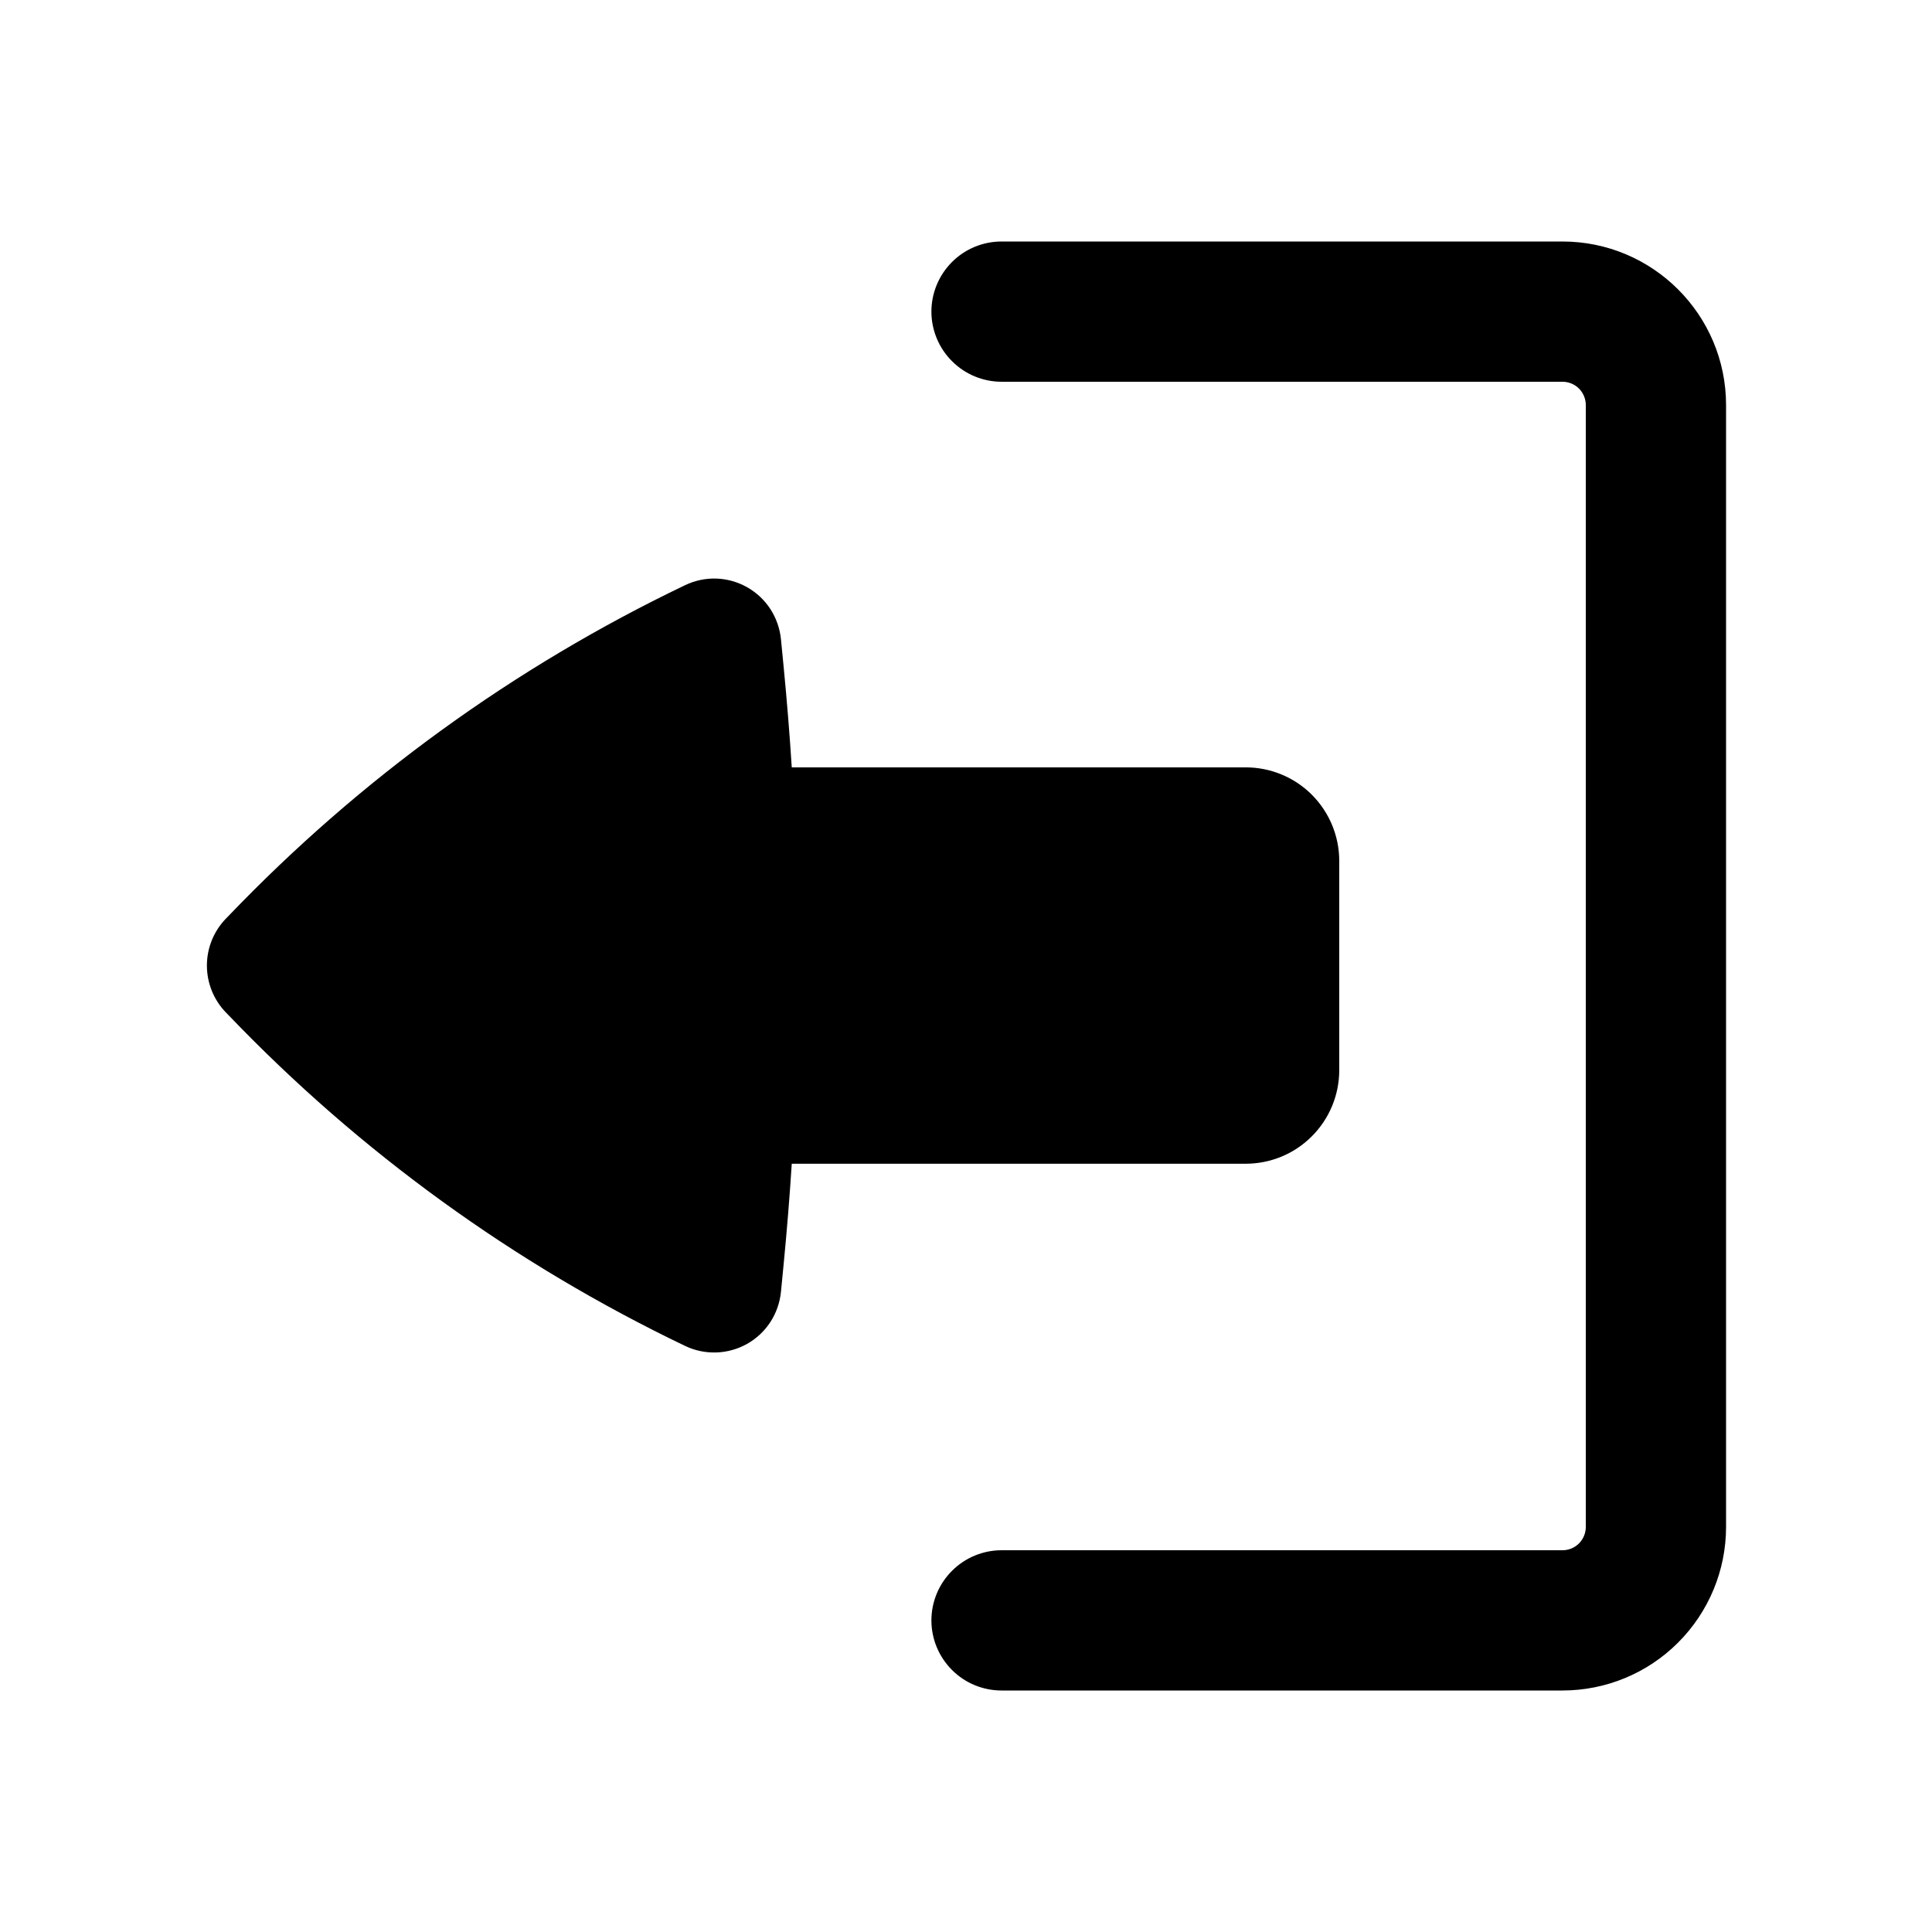
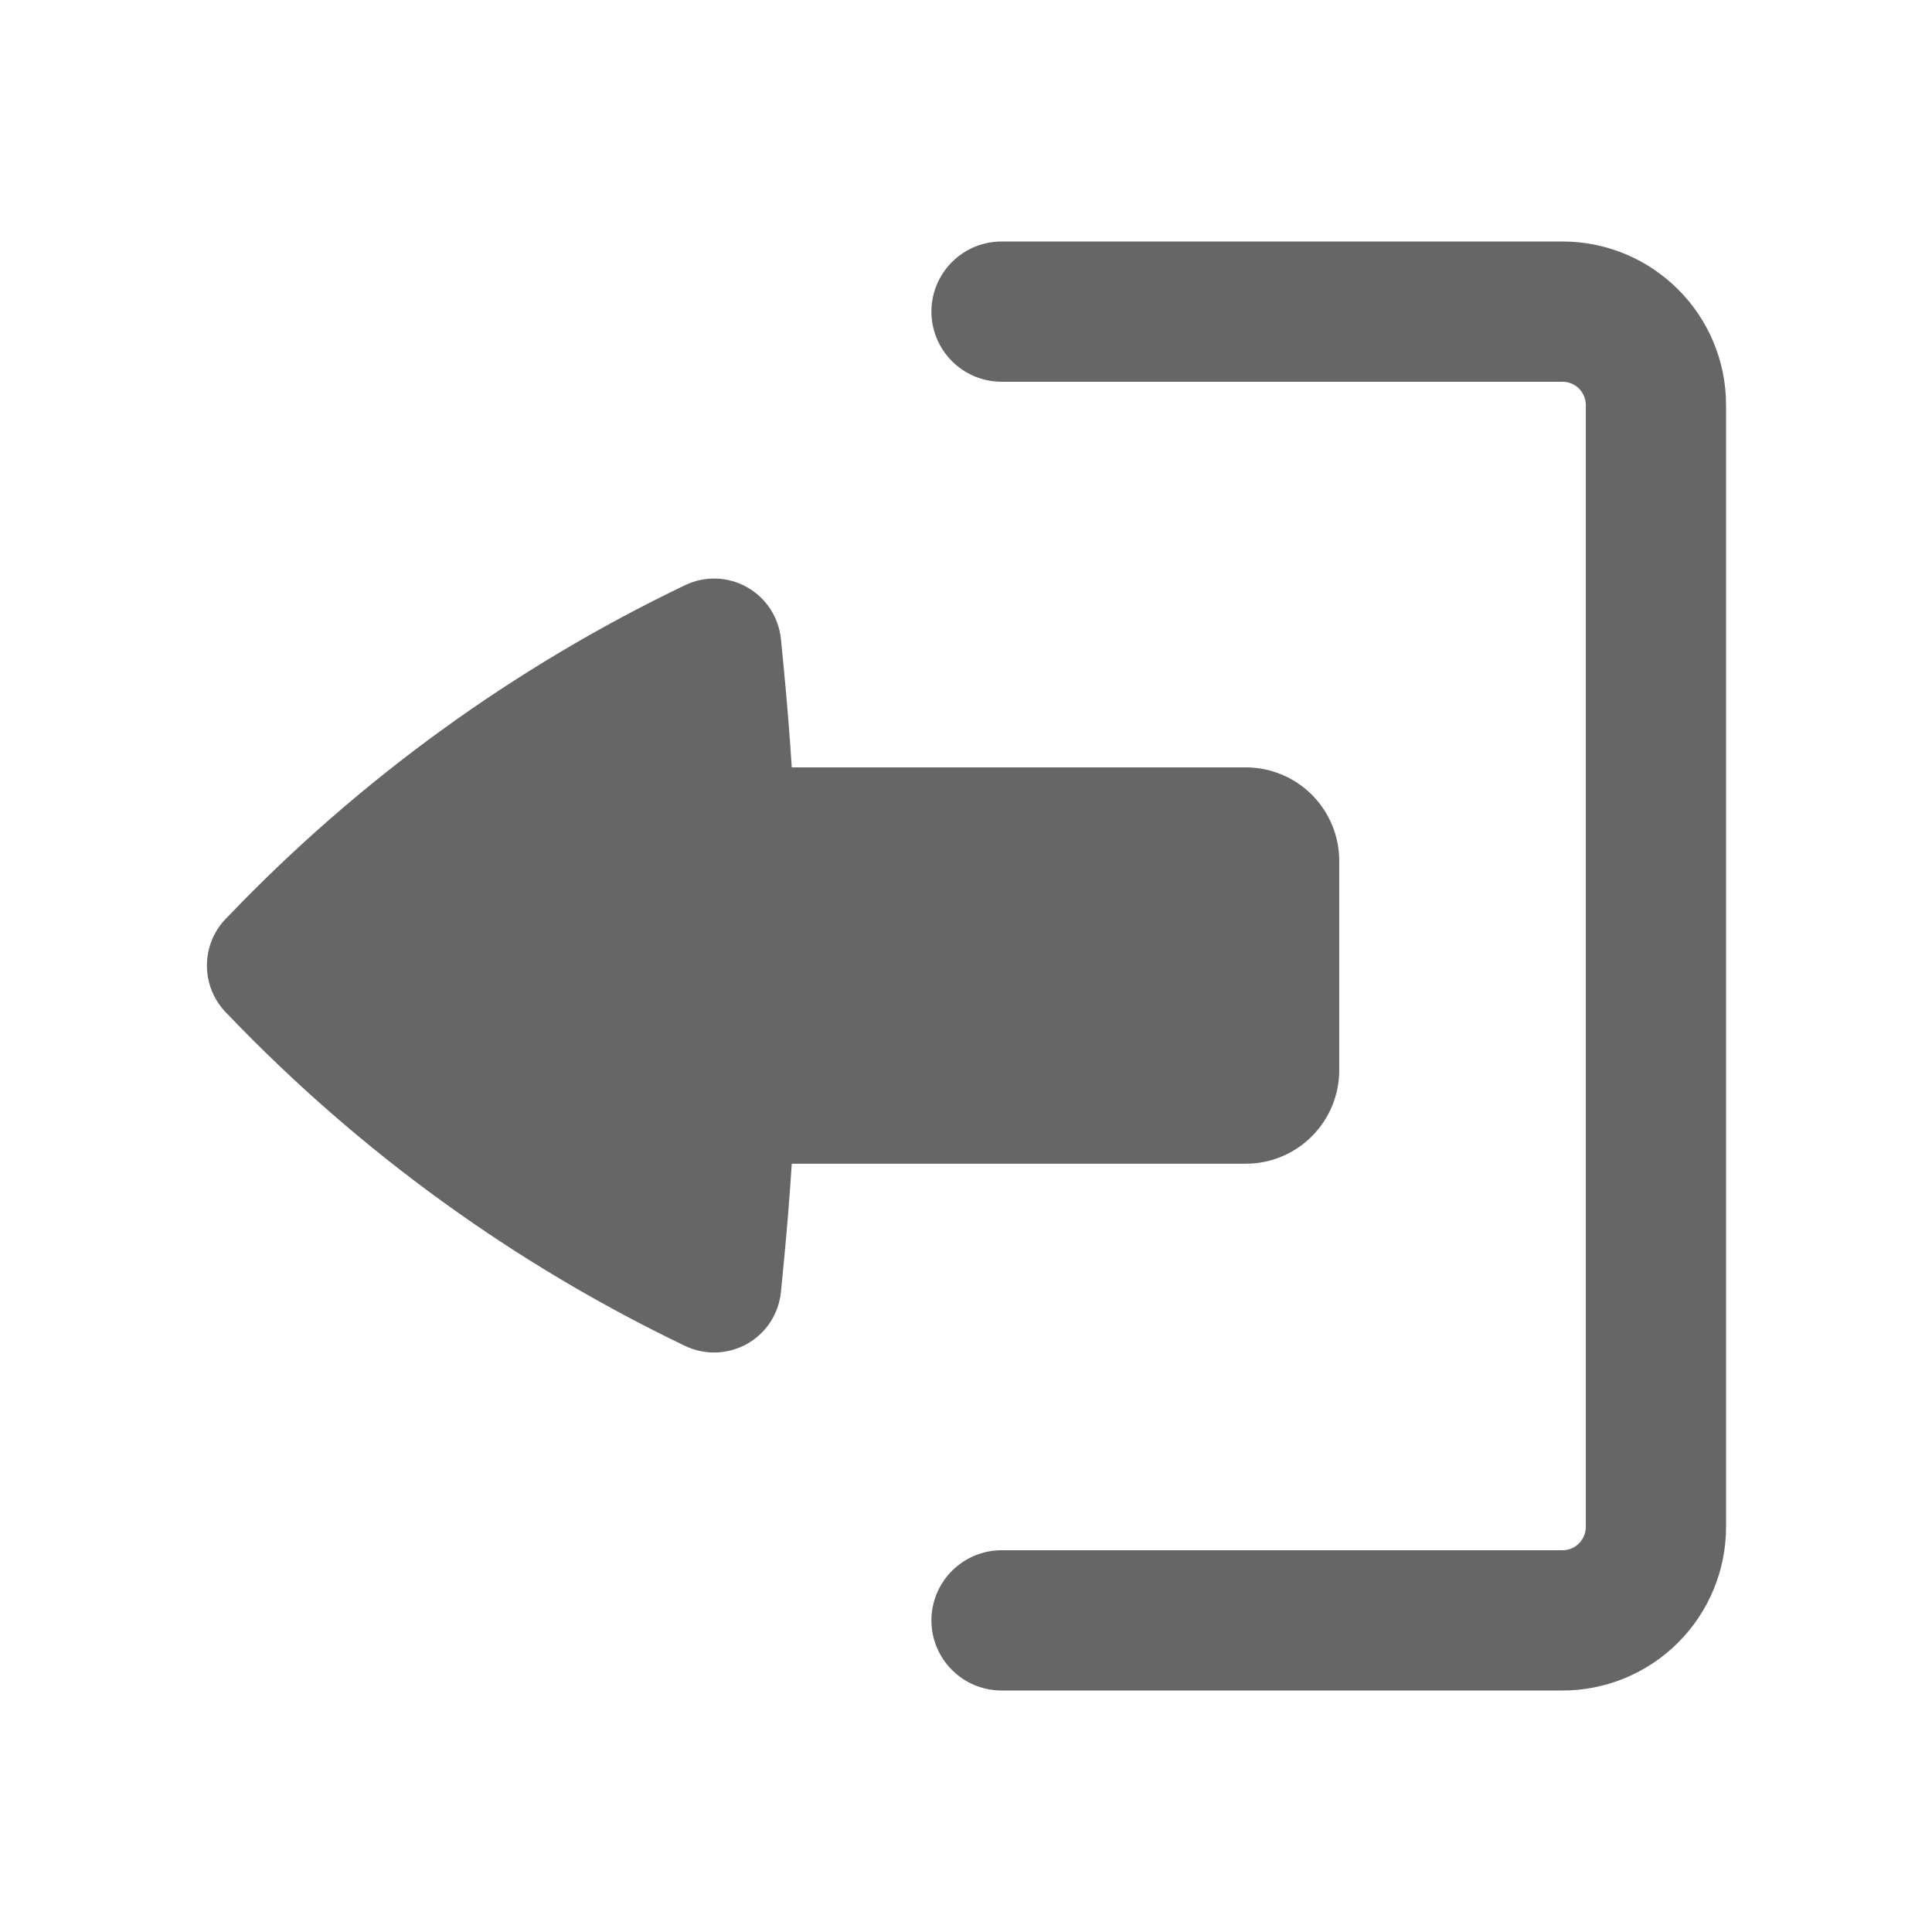
- <svg xmlns="http://www.w3.org/2000/svg" width="32" height="32" viewBox="0 0 32 32" fill="none">
-   <path d="M15.427 26.839C15.427 26.531 15.55 26.235 15.768 26.018C15.985 25.8 16.281 25.677 16.589 25.677H25.879C25.982 25.677 26.08 25.637 26.153 25.564C26.225 25.491 26.266 25.393 26.266 25.29V6.71C26.266 6.607 26.225 6.509 26.153 6.436C26.08 6.363 25.982 6.323 25.879 6.323H16.589C16.281 6.323 15.985 6.2 15.768 5.982C15.55 5.765 15.427 5.469 15.427 5.161C15.427 4.853 15.55 4.558 15.768 4.34C15.985 4.122 16.281 4 16.589 4H25.879C27.375 4 28.589 5.214 28.589 6.71V25.29C28.589 26.009 28.303 26.698 27.795 27.206C27.287 27.715 26.598 28 25.879 28H16.589C16.281 28 15.985 27.878 15.768 27.66C15.55 27.442 15.427 27.147 15.427 26.839Z" fill="black" />
-   <path d="M22.182 17.727C22.182 18.137 22.018 18.531 21.728 18.821C21.438 19.112 21.044 19.275 20.633 19.275H13.114C13.079 19.826 13.034 20.374 12.981 20.925L12.935 21.398C12.917 21.576 12.857 21.747 12.76 21.897C12.662 22.047 12.53 22.171 12.374 22.259C12.218 22.346 12.044 22.395 11.865 22.401C11.686 22.407 11.509 22.37 11.348 22.293C8.517 20.936 5.955 19.08 3.784 16.813L3.737 16.765C3.538 16.557 3.427 16.28 3.427 15.992C3.427 15.704 3.538 15.428 3.737 15.22L3.784 15.172C5.955 12.905 8.517 11.048 11.348 9.692C11.509 9.615 11.686 9.577 11.865 9.583C12.044 9.589 12.218 9.638 12.374 9.726C12.53 9.814 12.662 9.938 12.76 10.088C12.857 10.238 12.917 10.409 12.935 10.587L12.981 11.059C13.034 11.609 13.079 12.159 13.114 12.71H20.633C21.044 12.71 21.438 12.873 21.728 13.163C22.018 13.454 22.182 13.847 22.182 14.258V17.727Z" fill="black" />
+ <svg xmlns="http://www.w3.org/2000/svg" width="32" height="32" viewBox="0 0 32 32">
+   <path d="M15.427 26.839C15.427 26.531 15.55 26.235 15.768 26.018C15.985 25.8 16.281 25.677 16.589 25.677H25.879C25.982 25.677 26.08 25.637 26.153 25.564C26.225 25.491 26.266 25.393 26.266 25.29V6.71C26.266 6.607 26.225 6.509 26.153 6.436C26.08 6.363 25.982 6.323 25.879 6.323H16.589C16.281 6.323 15.985 6.2 15.768 5.982C15.55 5.765 15.427 5.469 15.427 5.161C15.427 4.853 15.55 4.558 15.768 4.34C15.985 4.122 16.281 4 16.589 4H25.879C27.375 4 28.589 5.214 28.589 6.71V25.29C28.589 26.009 28.303 26.698 27.795 27.206C27.287 27.715 26.598 28 25.879 28H16.589C16.281 28 15.985 27.878 15.768 27.66C15.55 27.442 15.427 27.147 15.427 26.839Z" fill="#666666" />
+   <path d="M22.182 17.727C22.182 18.137 22.018 18.531 21.728 18.821C21.438 19.112 21.044 19.275 20.633 19.275H13.114C13.079 19.826 13.034 20.374 12.981 20.925L12.935 21.398C12.917 21.576 12.857 21.747 12.76 21.897C12.662 22.047 12.53 22.171 12.374 22.259C12.218 22.346 12.044 22.395 11.865 22.401C11.686 22.407 11.509 22.37 11.348 22.293C8.517 20.936 5.955 19.08 3.784 16.813L3.737 16.765C3.538 16.557 3.427 16.28 3.427 15.992C3.427 15.704 3.538 15.428 3.737 15.22L3.784 15.172C5.955 12.905 8.517 11.048 11.348 9.692C11.509 9.615 11.686 9.577 11.865 9.583C12.044 9.589 12.218 9.638 12.374 9.726C12.53 9.814 12.662 9.938 12.76 10.088C12.857 10.238 12.917 10.409 12.935 10.587L12.981 11.059C13.034 11.609 13.079 12.159 13.114 12.71H20.633C21.044 12.71 21.438 12.873 21.728 13.163C22.018 13.454 22.182 13.847 22.182 14.258V17.727Z" fill="#666666" />
</svg>
